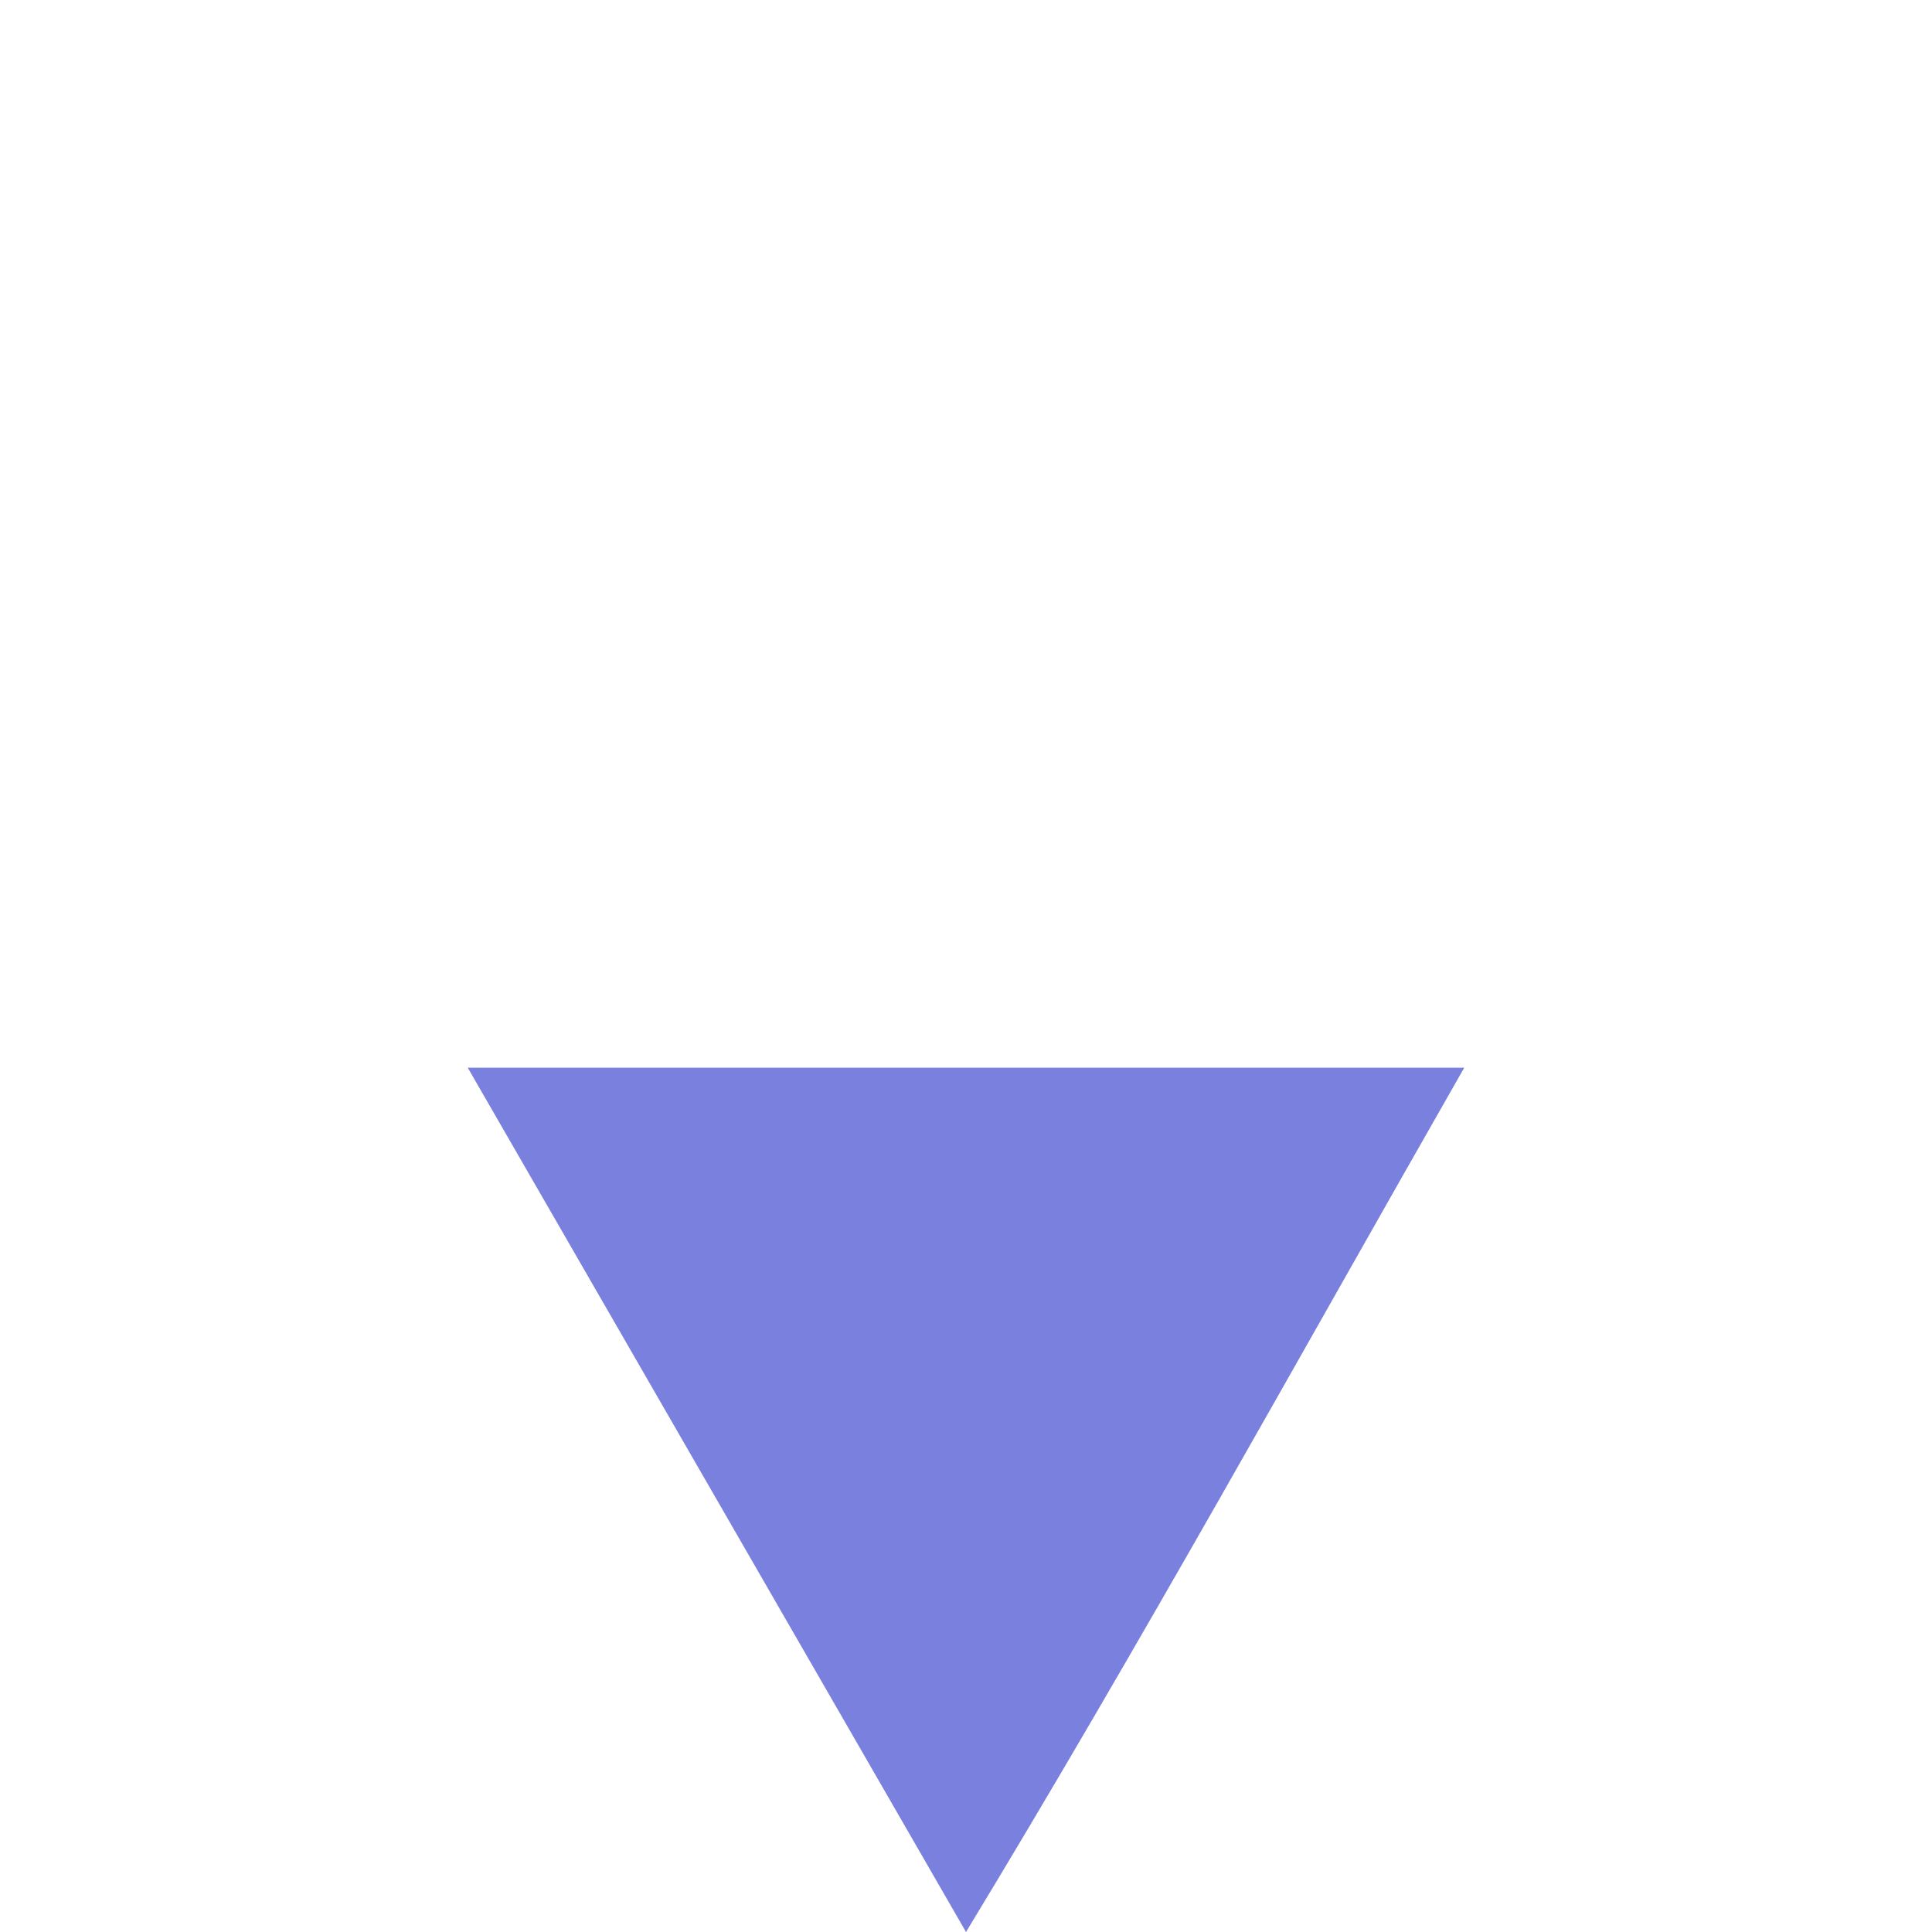
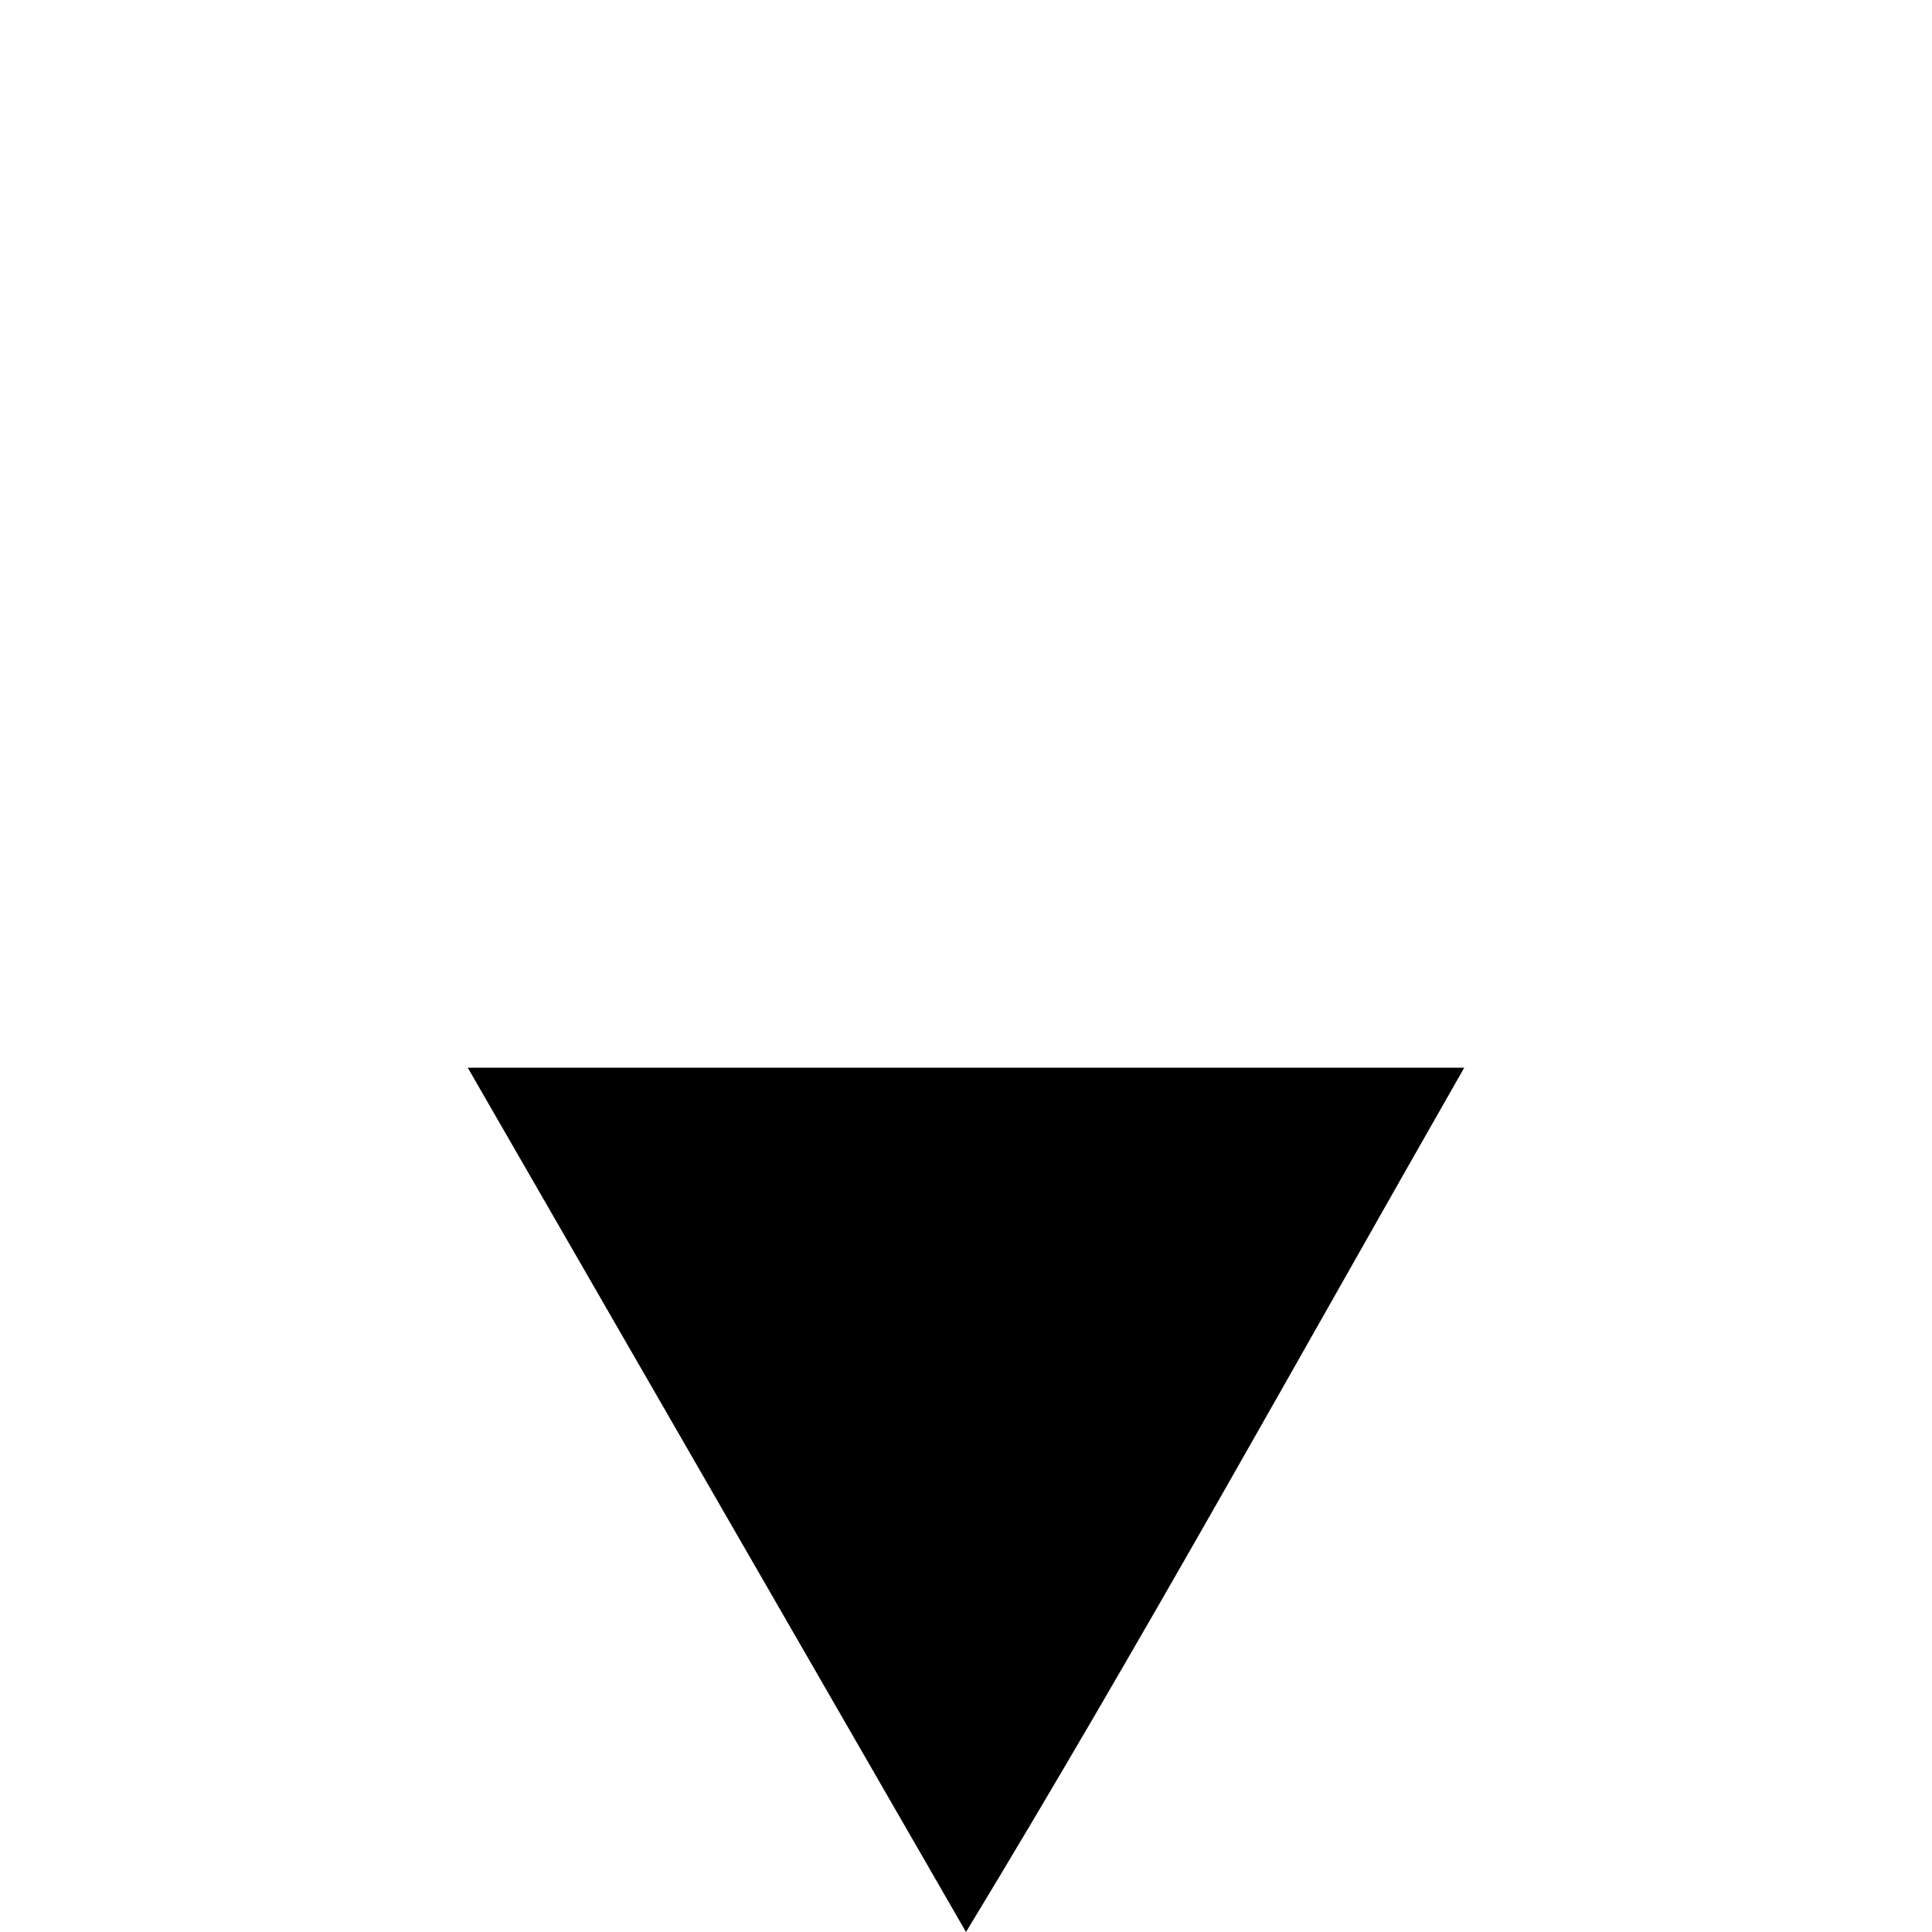
<svg xmlns="http://www.w3.org/2000/svg" version="1.1" id="Layer_1" x="0px" y="0px" viewBox="0 0 19 19" style="enable-background:new 0 0 19 19;" xml:space="preserve">
-   <style type="text/css">.st0{fill:#7A80DD;}</style>
+   <style type="text/css">.st0{fill:$primary-color;}</style>
  <path class="st0" d="M9.5,19l-4.9-8.5l9.8,0C12.8,13.3,11.2,16.2,9.5,19L9.5,19z" />
</svg>
